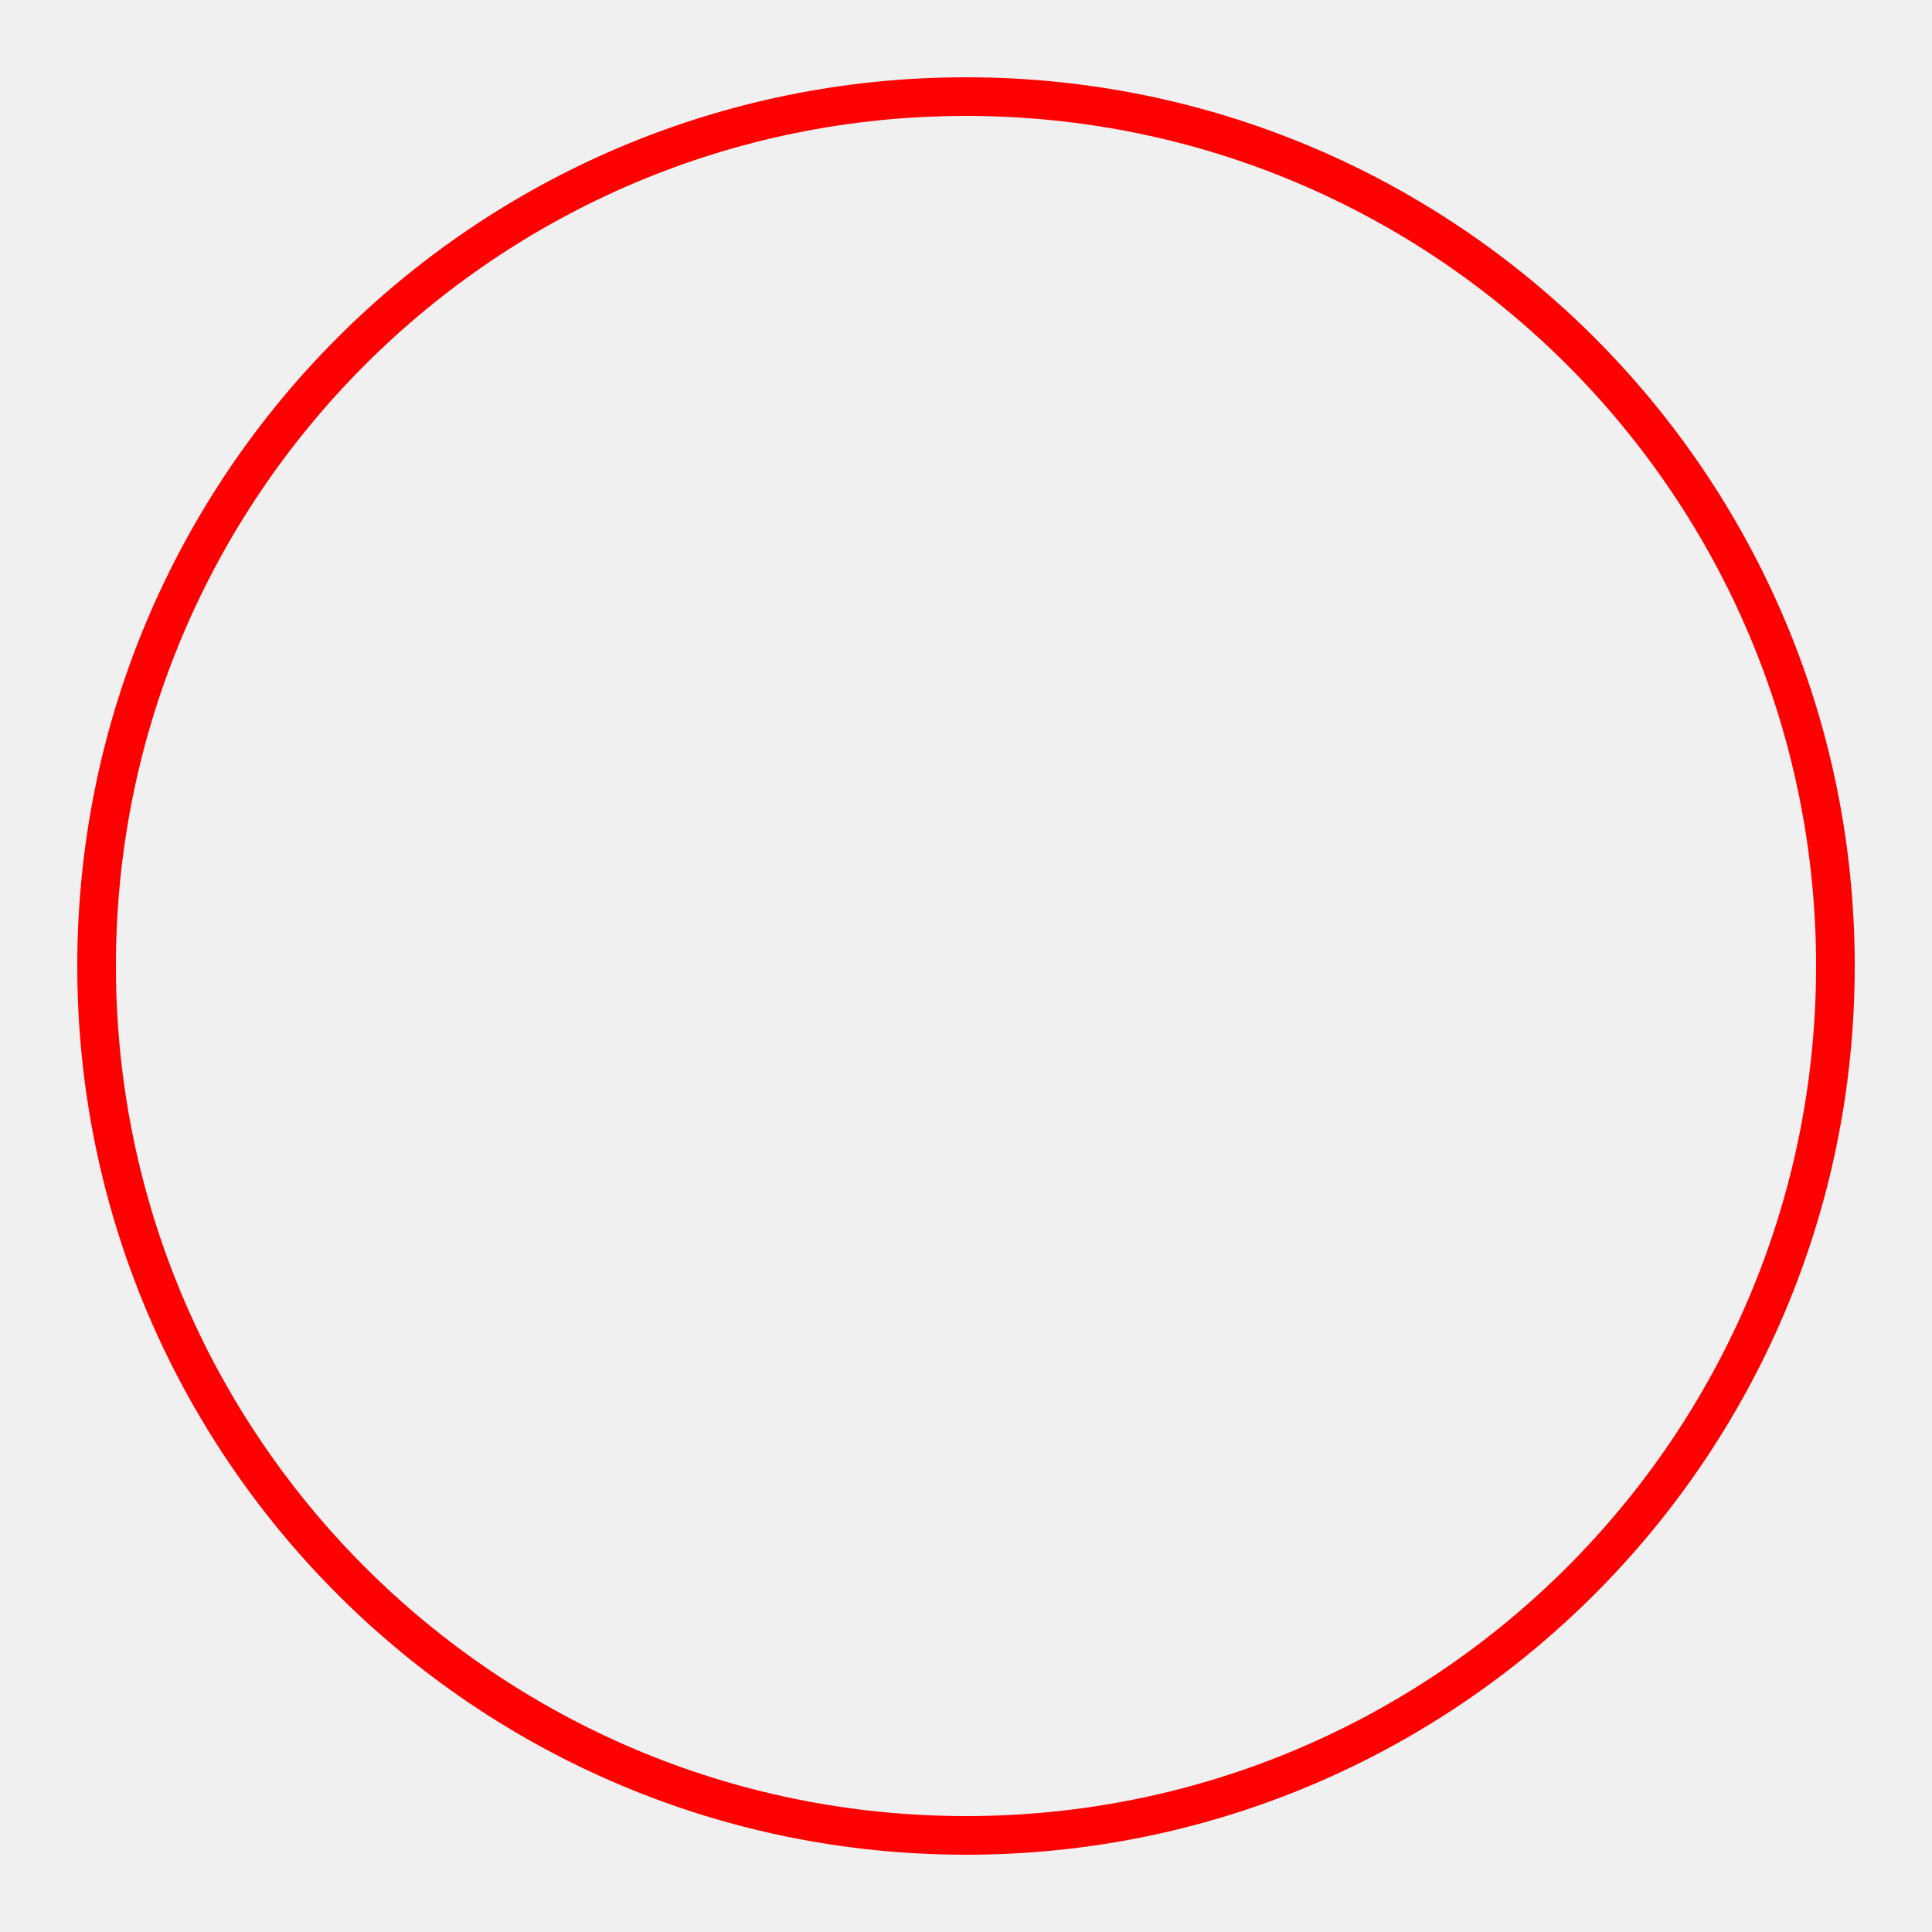
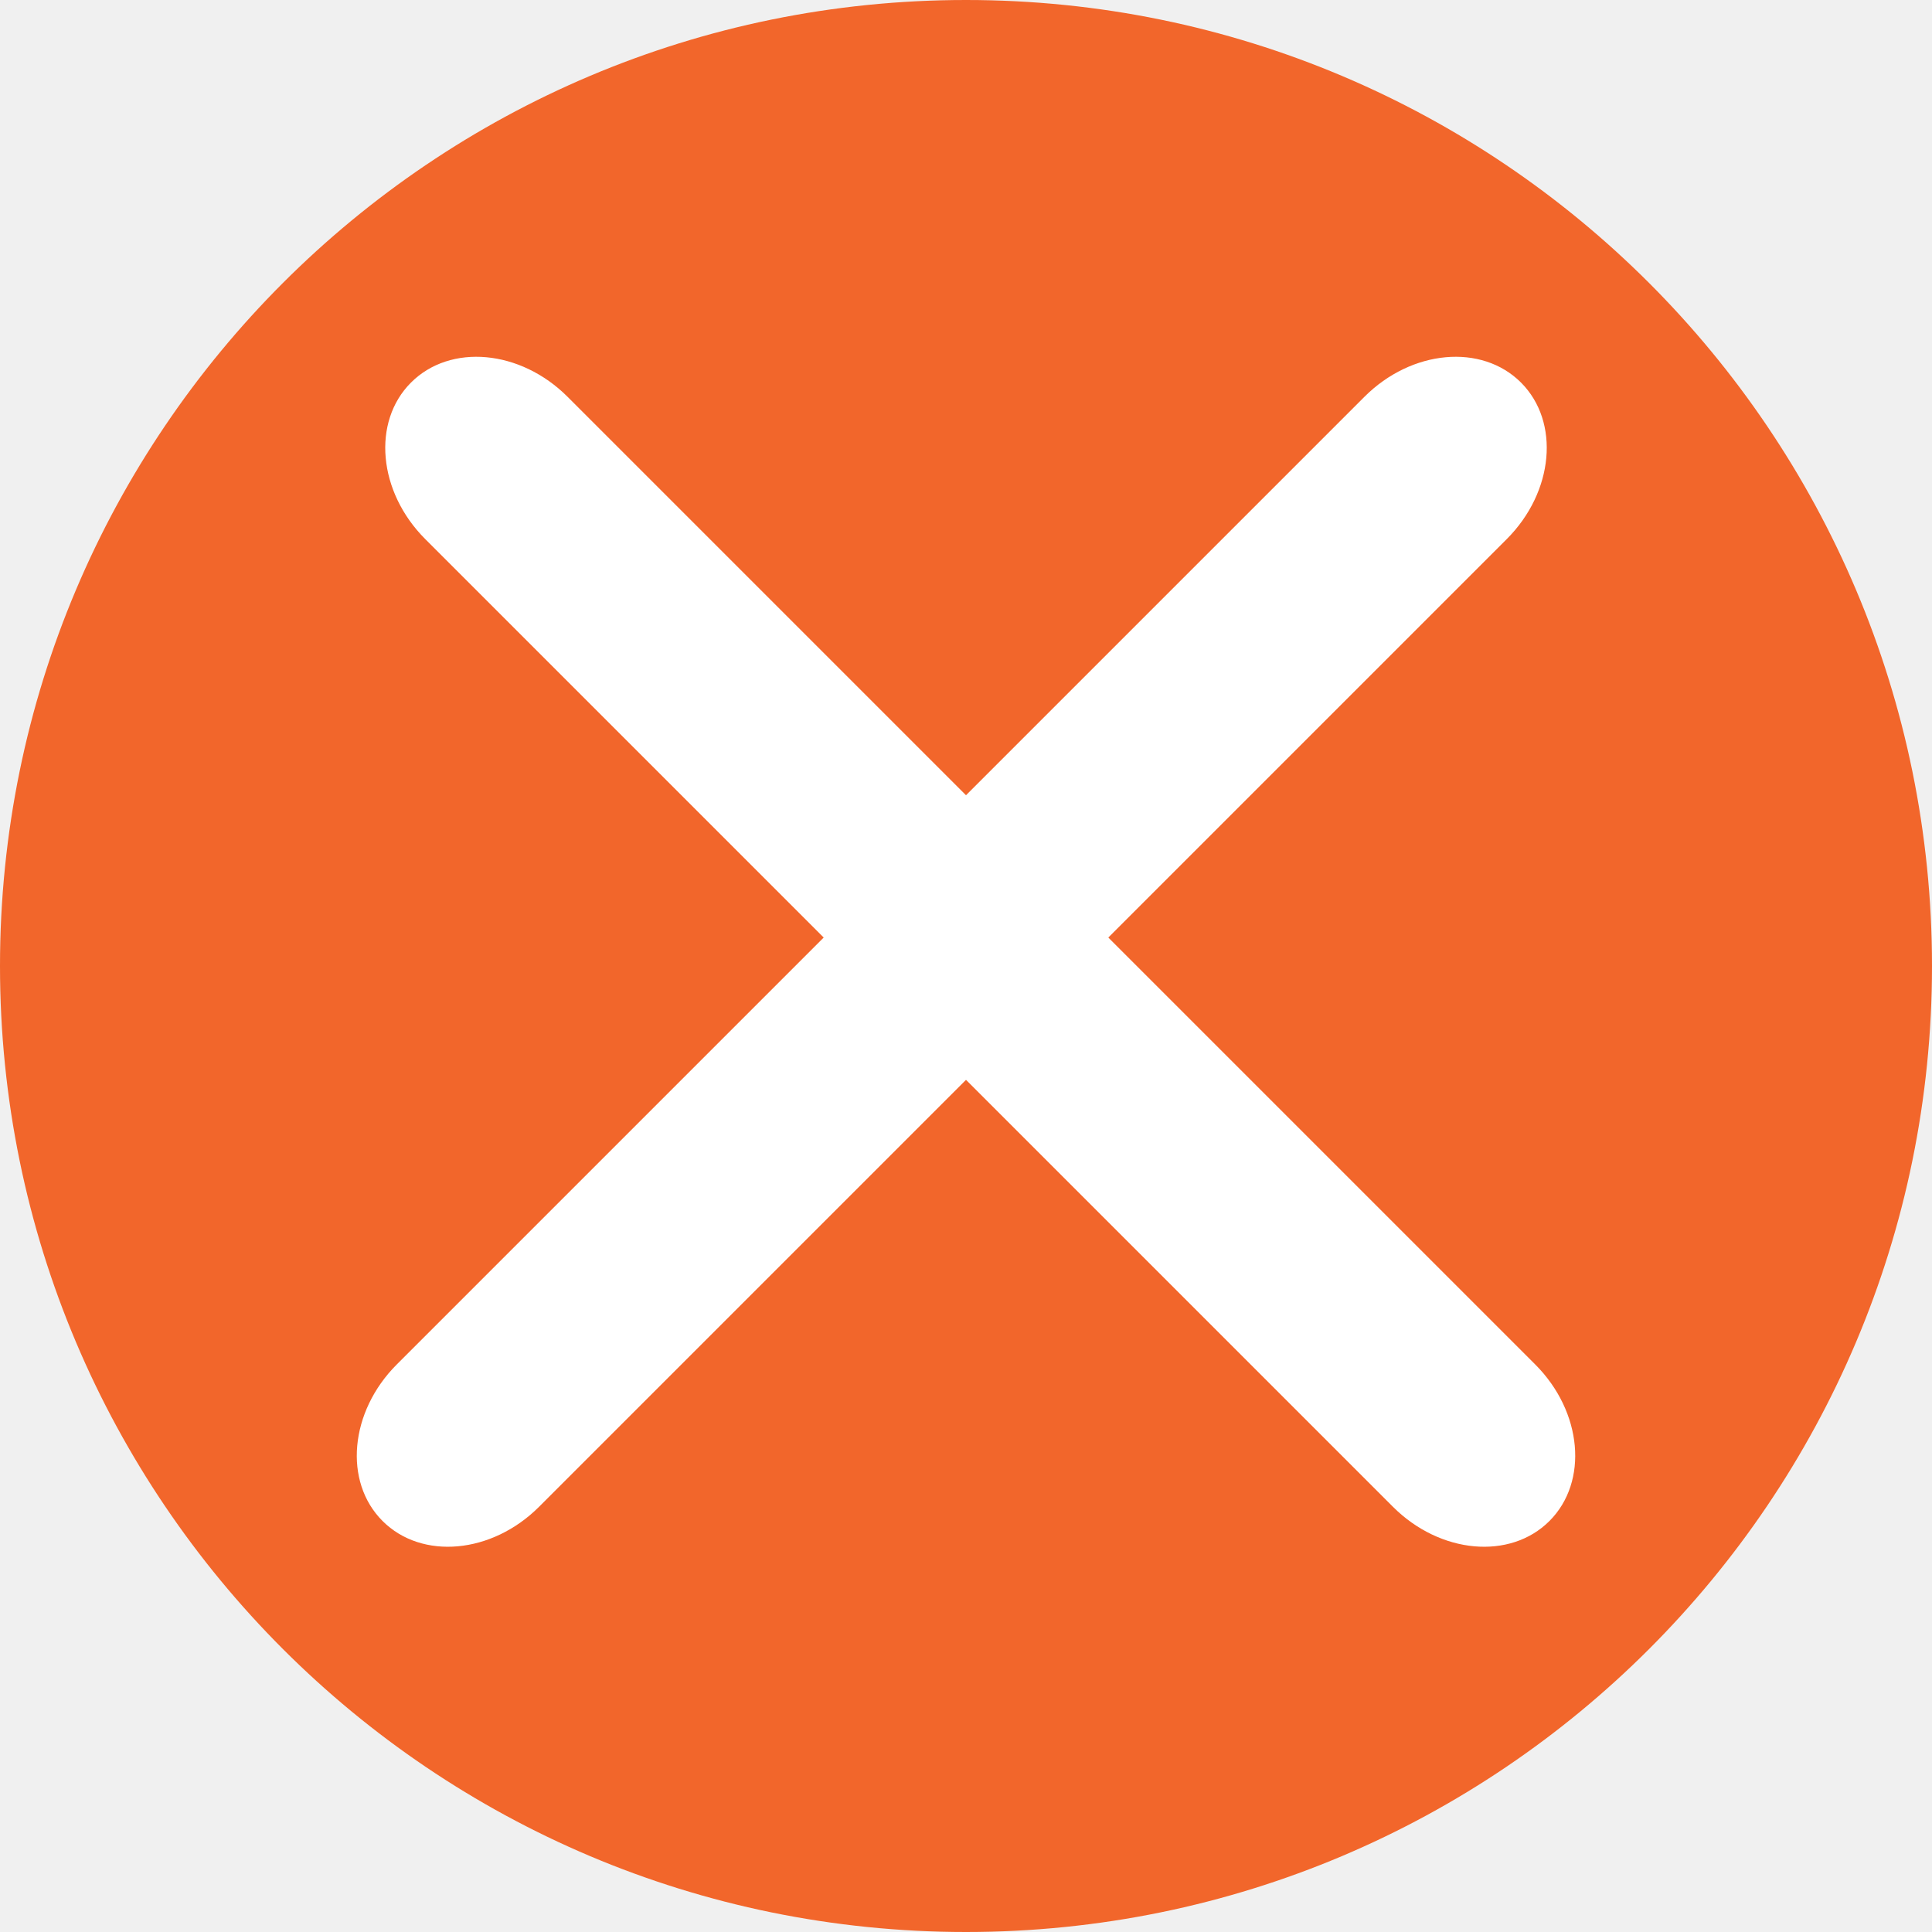
- <svg xmlns="http://www.w3.org/2000/svg" width="200" height="200" viewBox="0 0 200 200">
-   <circle cx="100" cy="100" r="90" fill="none" stroke="red" stroke-width="4" />
-   <line x1="45" y1="45" x2="155" y2="155" stroke="red" stroke-width="7" stroke-linecap="round" stroke-dasharray="160" stroke-dashoffset="160">
-     <animate attributeName="stroke-dashoffset" values="160;0;0;160" keyTimes="0;0.25;0.75;1" dur="3.6s" repeatCount="indefinite" />
-   </line>
-   <line x1="155" y1="45" x2="45" y2="155" stroke="red" stroke-width="7" stroke-linecap="round" stroke-dasharray="160" stroke-dashoffset="160">
-     <animate attributeName="stroke-dashoffset" values="160;0;0;160" keyTimes="0;0.25;0.75;1" dur="3.6s" begin="0.2s" repeatCount="indefinite" />
-   </line>
+ <svg xmlns="http://www.w3.org/2000/svg" viewBox="0 0 24 24" fill="none">
+   <circle cx="12" cy="12" r="12" fill="#f2662b" />
+   <rect x="2" y="10.5" width="20" height="2.5" rx="1.5" transform="rotate(45 12 12)" fill="white">
+   </rect>
+   <rect x="2" y="10.5" width="20" height="2.5" rx="1.5" transform="rotate(-45 12 12)" fill="white">
+   </rect>
</svg>
